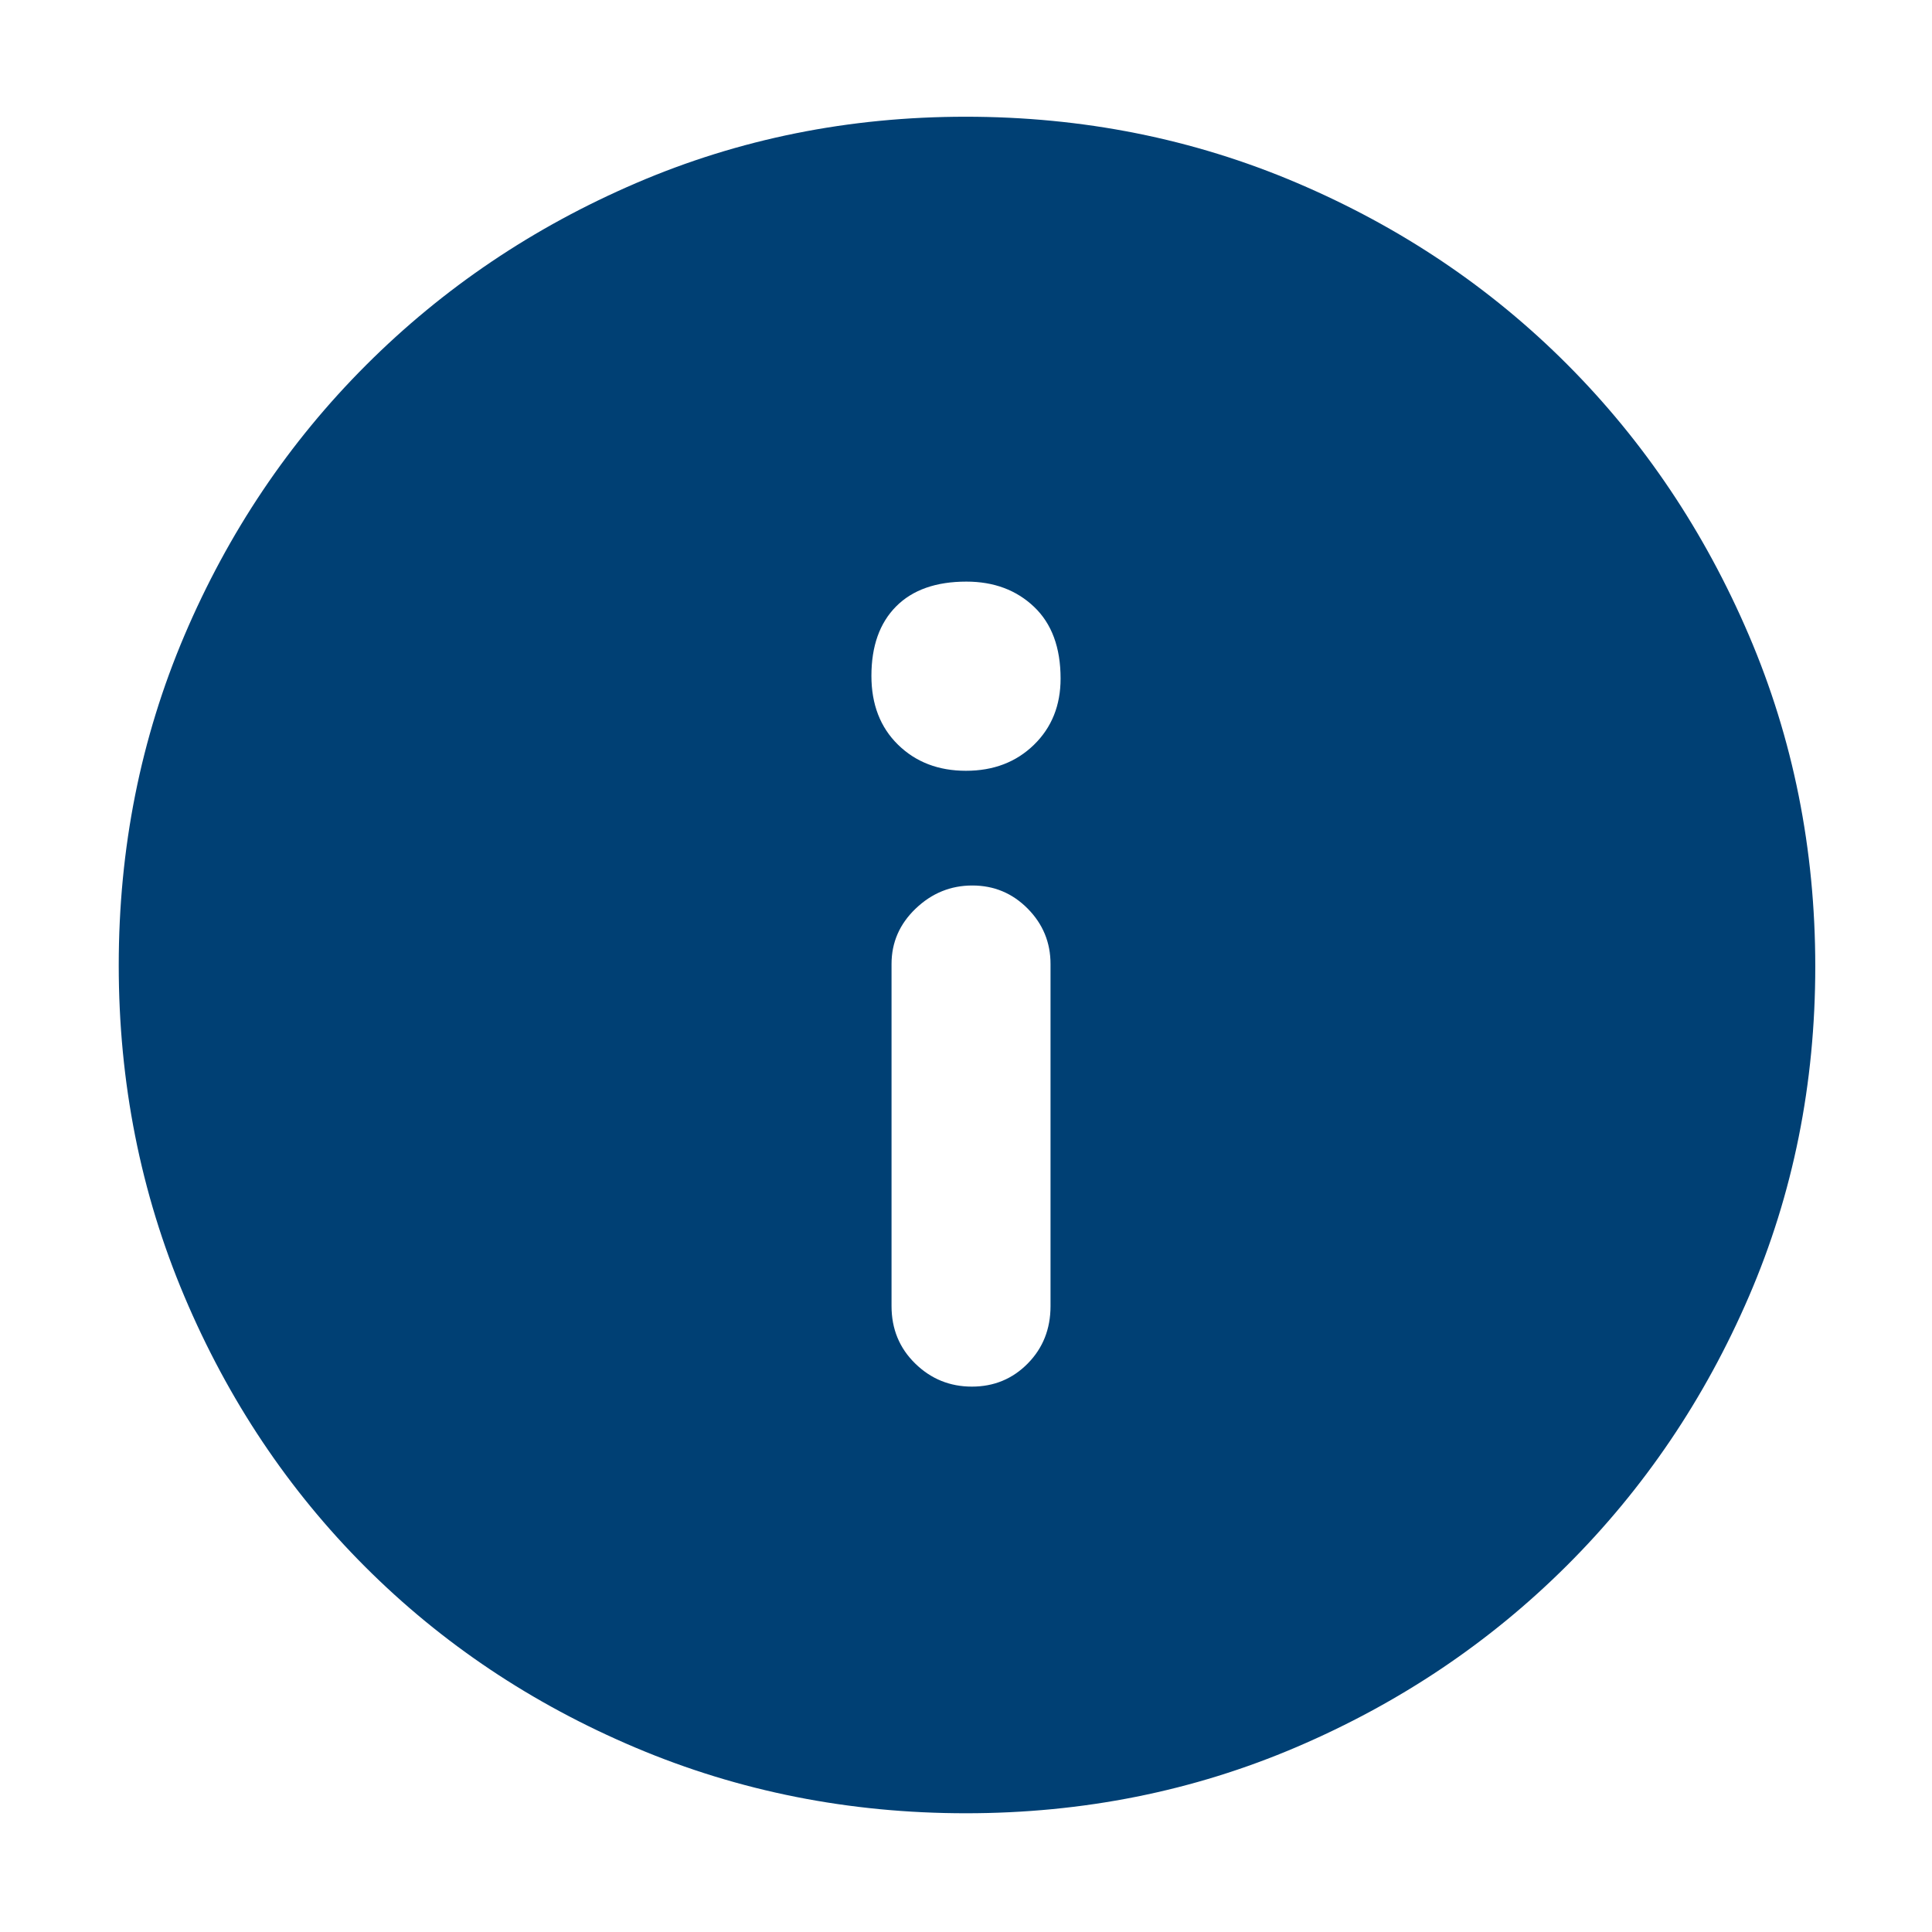
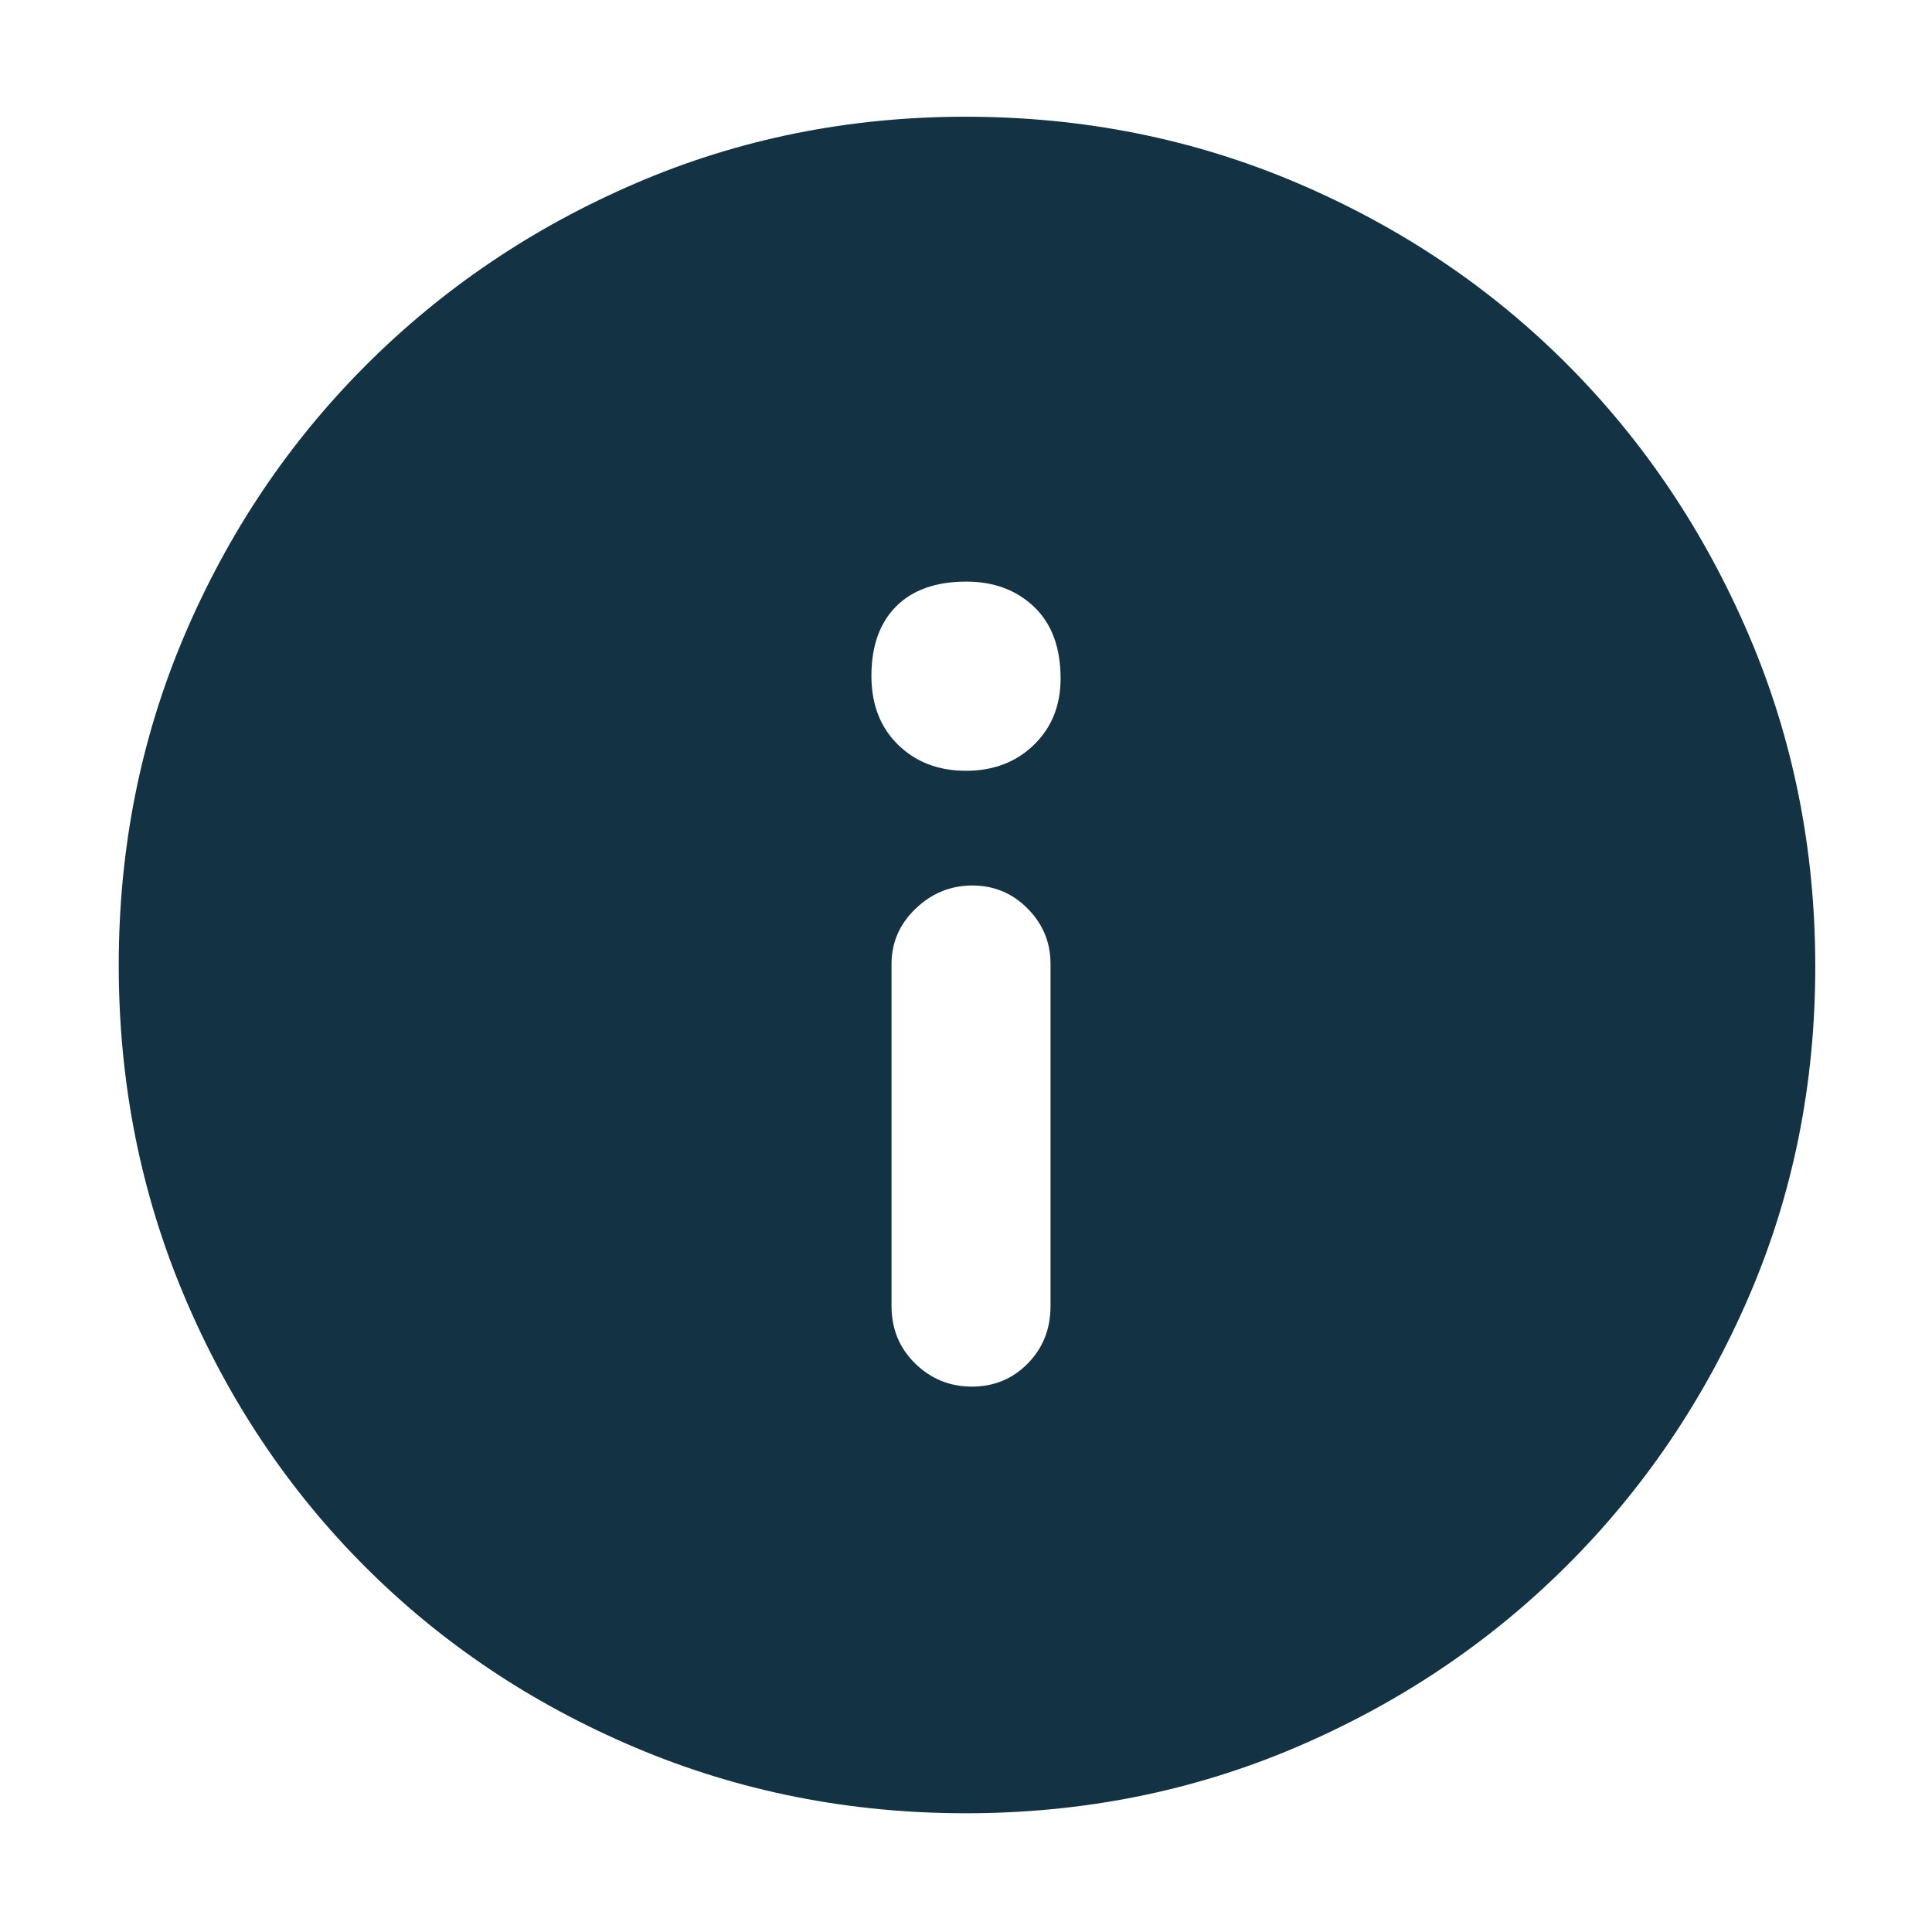
<svg xmlns="http://www.w3.org/2000/svg" height="48" viewBox="0 -960 960 960" width="48">
-   <path d="M482.93-271q16.445 0 27.758-11.487Q522-293.975 522-311v-170q0-16.05-11.356-27.525Q499.287-520 483.14-520q-16.147 0-28.143 11.475Q443-497.05 443-481v170q0 17.025 11.742 28.513Q466.485-271 482.93-271Zm-2.948-306q20.518 0 33.768-12.9Q527-602.799 527-622.825q0-23.125-13.182-35.65Q500.636-671 480.193-671q-22.693 0-34.943 12.35Q433-646.301 433-624.175q0 21.275 13.232 34.225Q459.465-577 479.982-577Zm-.037 518q-87.053 0-164.146-32.604-77.094-32.603-134.343-89.852-57.249-57.249-89.852-134.41Q59-393.028 59-480.362q0-87.228 32.662-163.934 32.663-76.706 90.203-134.253 57.54-57.547 134.252-90.499Q392.829-902 479.836-902q87.369 0 164.544 32.858 77.175 32.858 134.401 90.257 57.225 57.399 90.222 134.514Q902-567.257 902-479.724q0 87.468-32.952 163.882t-90.499 133.781q-57.547 57.367-134.421 90.214Q567.255-59 479.945-59Z" fill="#004074" />
+   <path d="M482.93-271q16.445 0 27.758-11.487Q522-293.975 522-311v-170q0-16.05-11.356-27.525Q499.287-520 483.14-520q-16.147 0-28.143 11.475Q443-497.05 443-481v170q0 17.025 11.742 28.513Q466.485-271 482.93-271Zm-2.948-306q20.518 0 33.768-12.9Q527-602.799 527-622.825q0-23.125-13.182-35.65Q500.636-671 480.193-671q-22.693 0-34.943 12.35Q433-646.301 433-624.175q0 21.275 13.232 34.225Q459.465-577 479.982-577Zm-.037 518q-87.053 0-164.146-32.604-77.094-32.603-134.343-89.852-57.249-57.249-89.852-134.41Q59-393.028 59-480.362q0-87.228 32.662-163.934 32.663-76.706 90.203-134.253 57.54-57.547 134.252-90.499Q392.829-902 479.836-902q87.369 0 164.544 32.858 77.175 32.858 134.401 90.257 57.225 57.399 90.222 134.514Q902-567.257 902-479.724q0 87.468-32.952 163.882t-90.499 133.781q-57.547 57.367-134.421 90.214Q567.255-59 479.945-59Z" fill="#133345" />
</svg>
